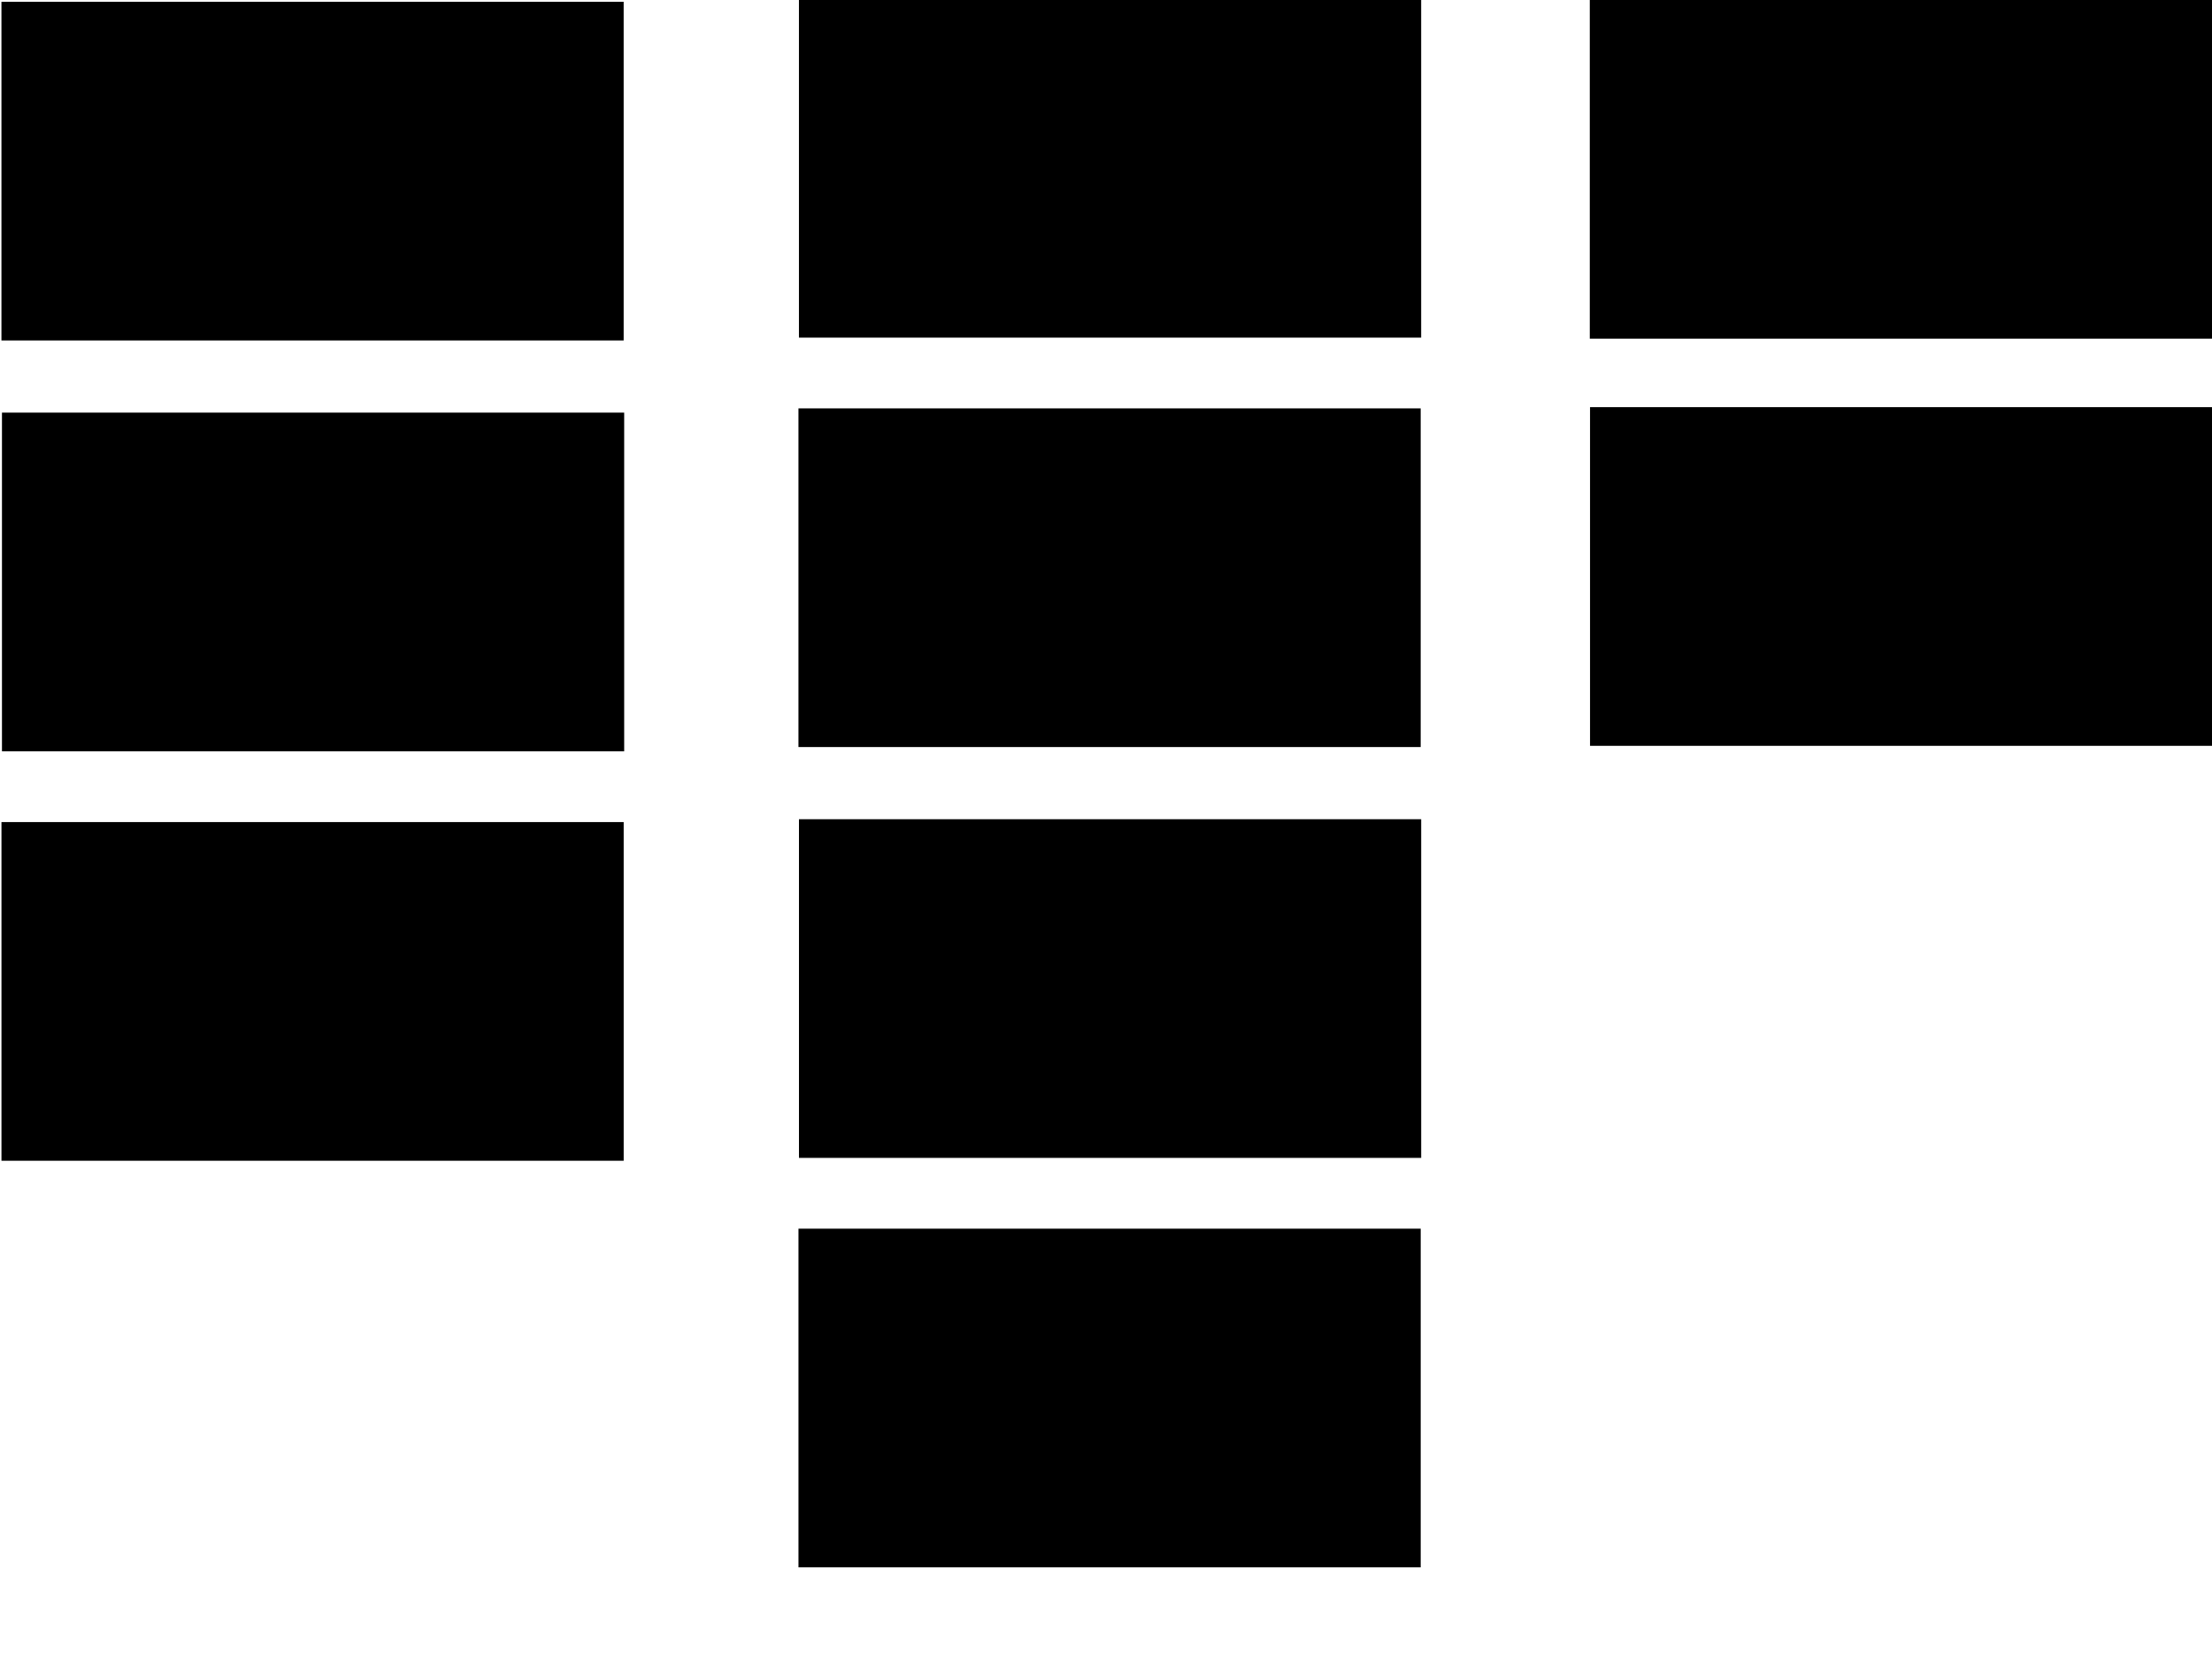
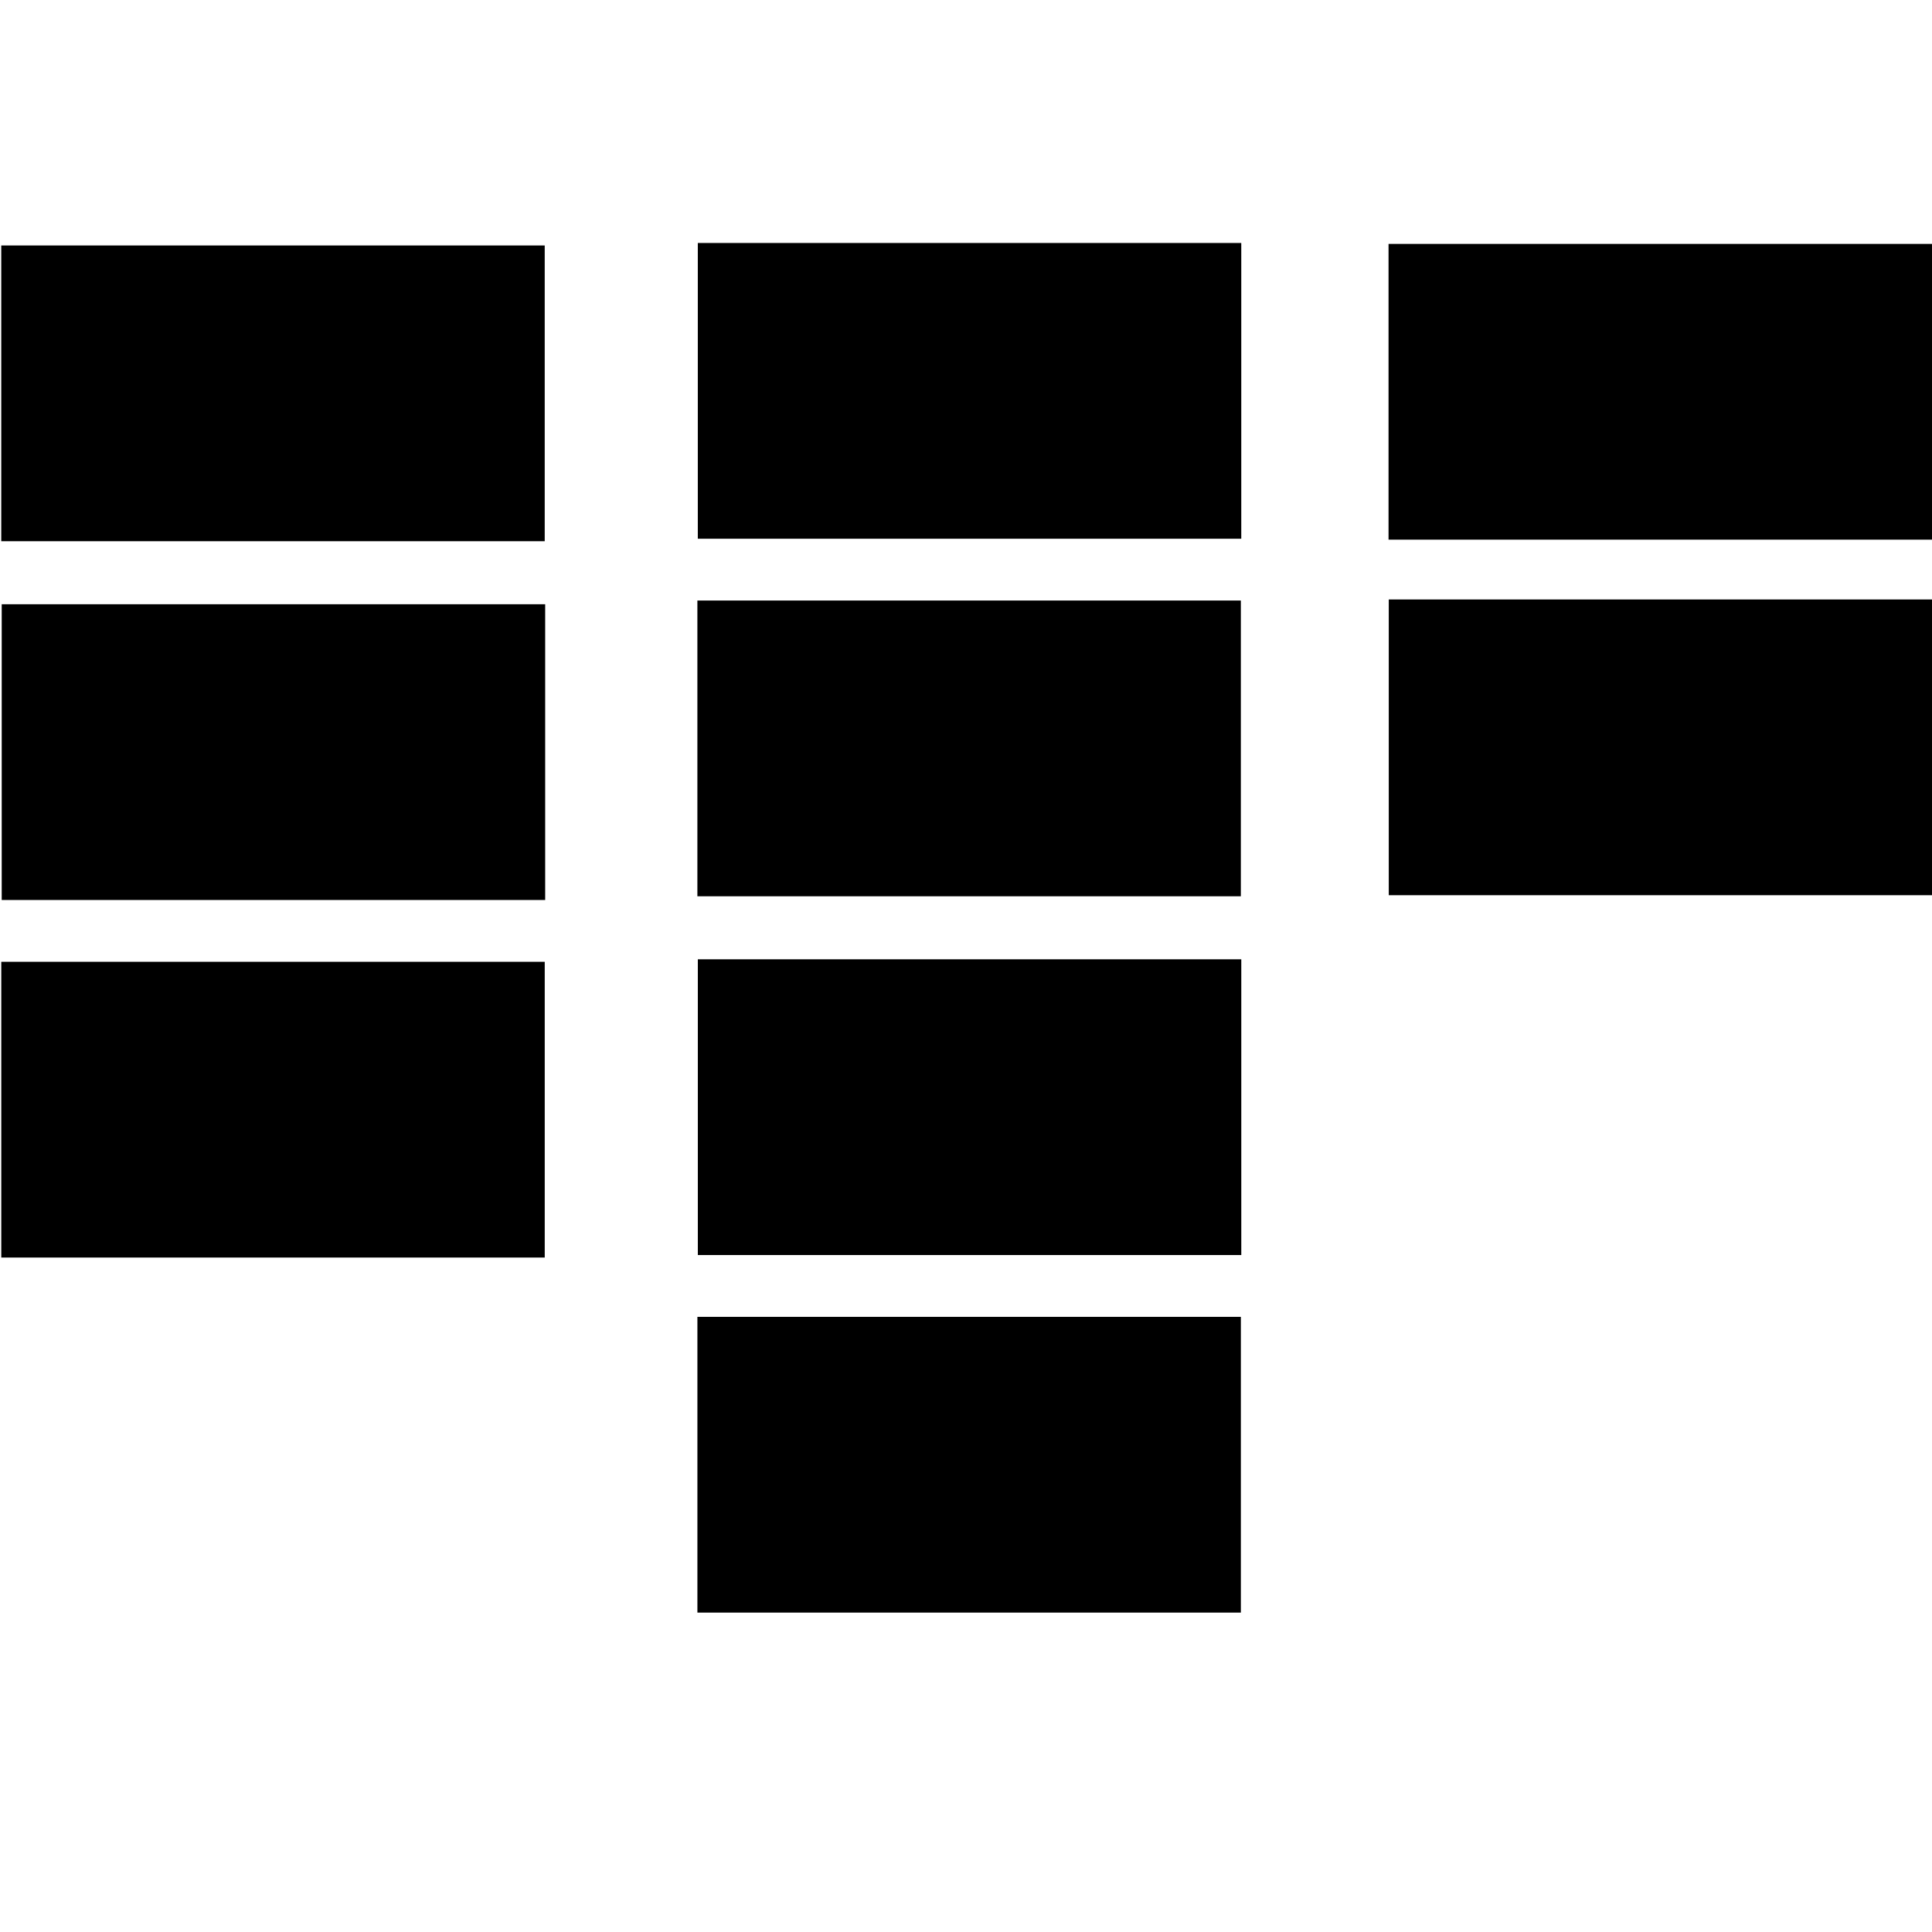
- <svg xmlns="http://www.w3.org/2000/svg" width="199.071mm" height="148.806mm" viewBox="0 0 199.071 148.806" version="1.1" id="svg5">
+ <svg xmlns="http://www.w3.org/2000/svg" width="24px" height="24px" viewBox="0 0 199.071 148.806" version="1.1" id="svg5">
  <defs id="defs2" />
  <g id="layer1" transform="translate(-4.869226,-4.504211)">
    <rect style="fill:#000000;stroke-width:0.089" id="rect234-3-6-7-5" width="55.997" height="30.473" x="147.943" y="4.504" />
    <rect style="fill:#000000;stroke-width:0.089" id="rect234-3-6-7-5-7" width="55.997" height="30.473" x="76.771" y="4.409" />
    <rect style="fill:#000000;stroke-width:0.089" id="rect234-3-6-7-5-3" width="55.997" height="30.473" x="147.966" y="41.14" />
    <rect style="fill:#000000;stroke-width:0.089" id="rect234-3-6-7-5-3-5" width="55.997" height="30.473" x="76.727" y="41.25" />
    <rect style="fill:#000000;stroke-width:0.089" id="rect234-3-6-7-5-7-3" width="55.997" height="30.473" x="76.773" y="78.217" />
    <rect style="fill:#000000;stroke-width:0.089" id="rect234-3-6-7-5-3-5-5" width="55.997" height="30.473" x="76.729" y="115.059" />
    <rect style="fill:#000000;stroke-width:0.089" id="rect234-3-6-7-5-3-5-2" width="55.997" height="30.473" x="4.999" y="4.665" />
    <rect style="fill:#000000;stroke-width:0.089" id="rect234-3-6-7-5-7-3-9" width="55.997" height="30.473" x="5.046" y="41.632" />
    <rect style="fill:#000000;stroke-width:0.089" id="rect234-3-6-7-5-3-5-5-1" width="55.997" height="30.473" x="5.001" y="78.474" />
  </g>
</svg>
